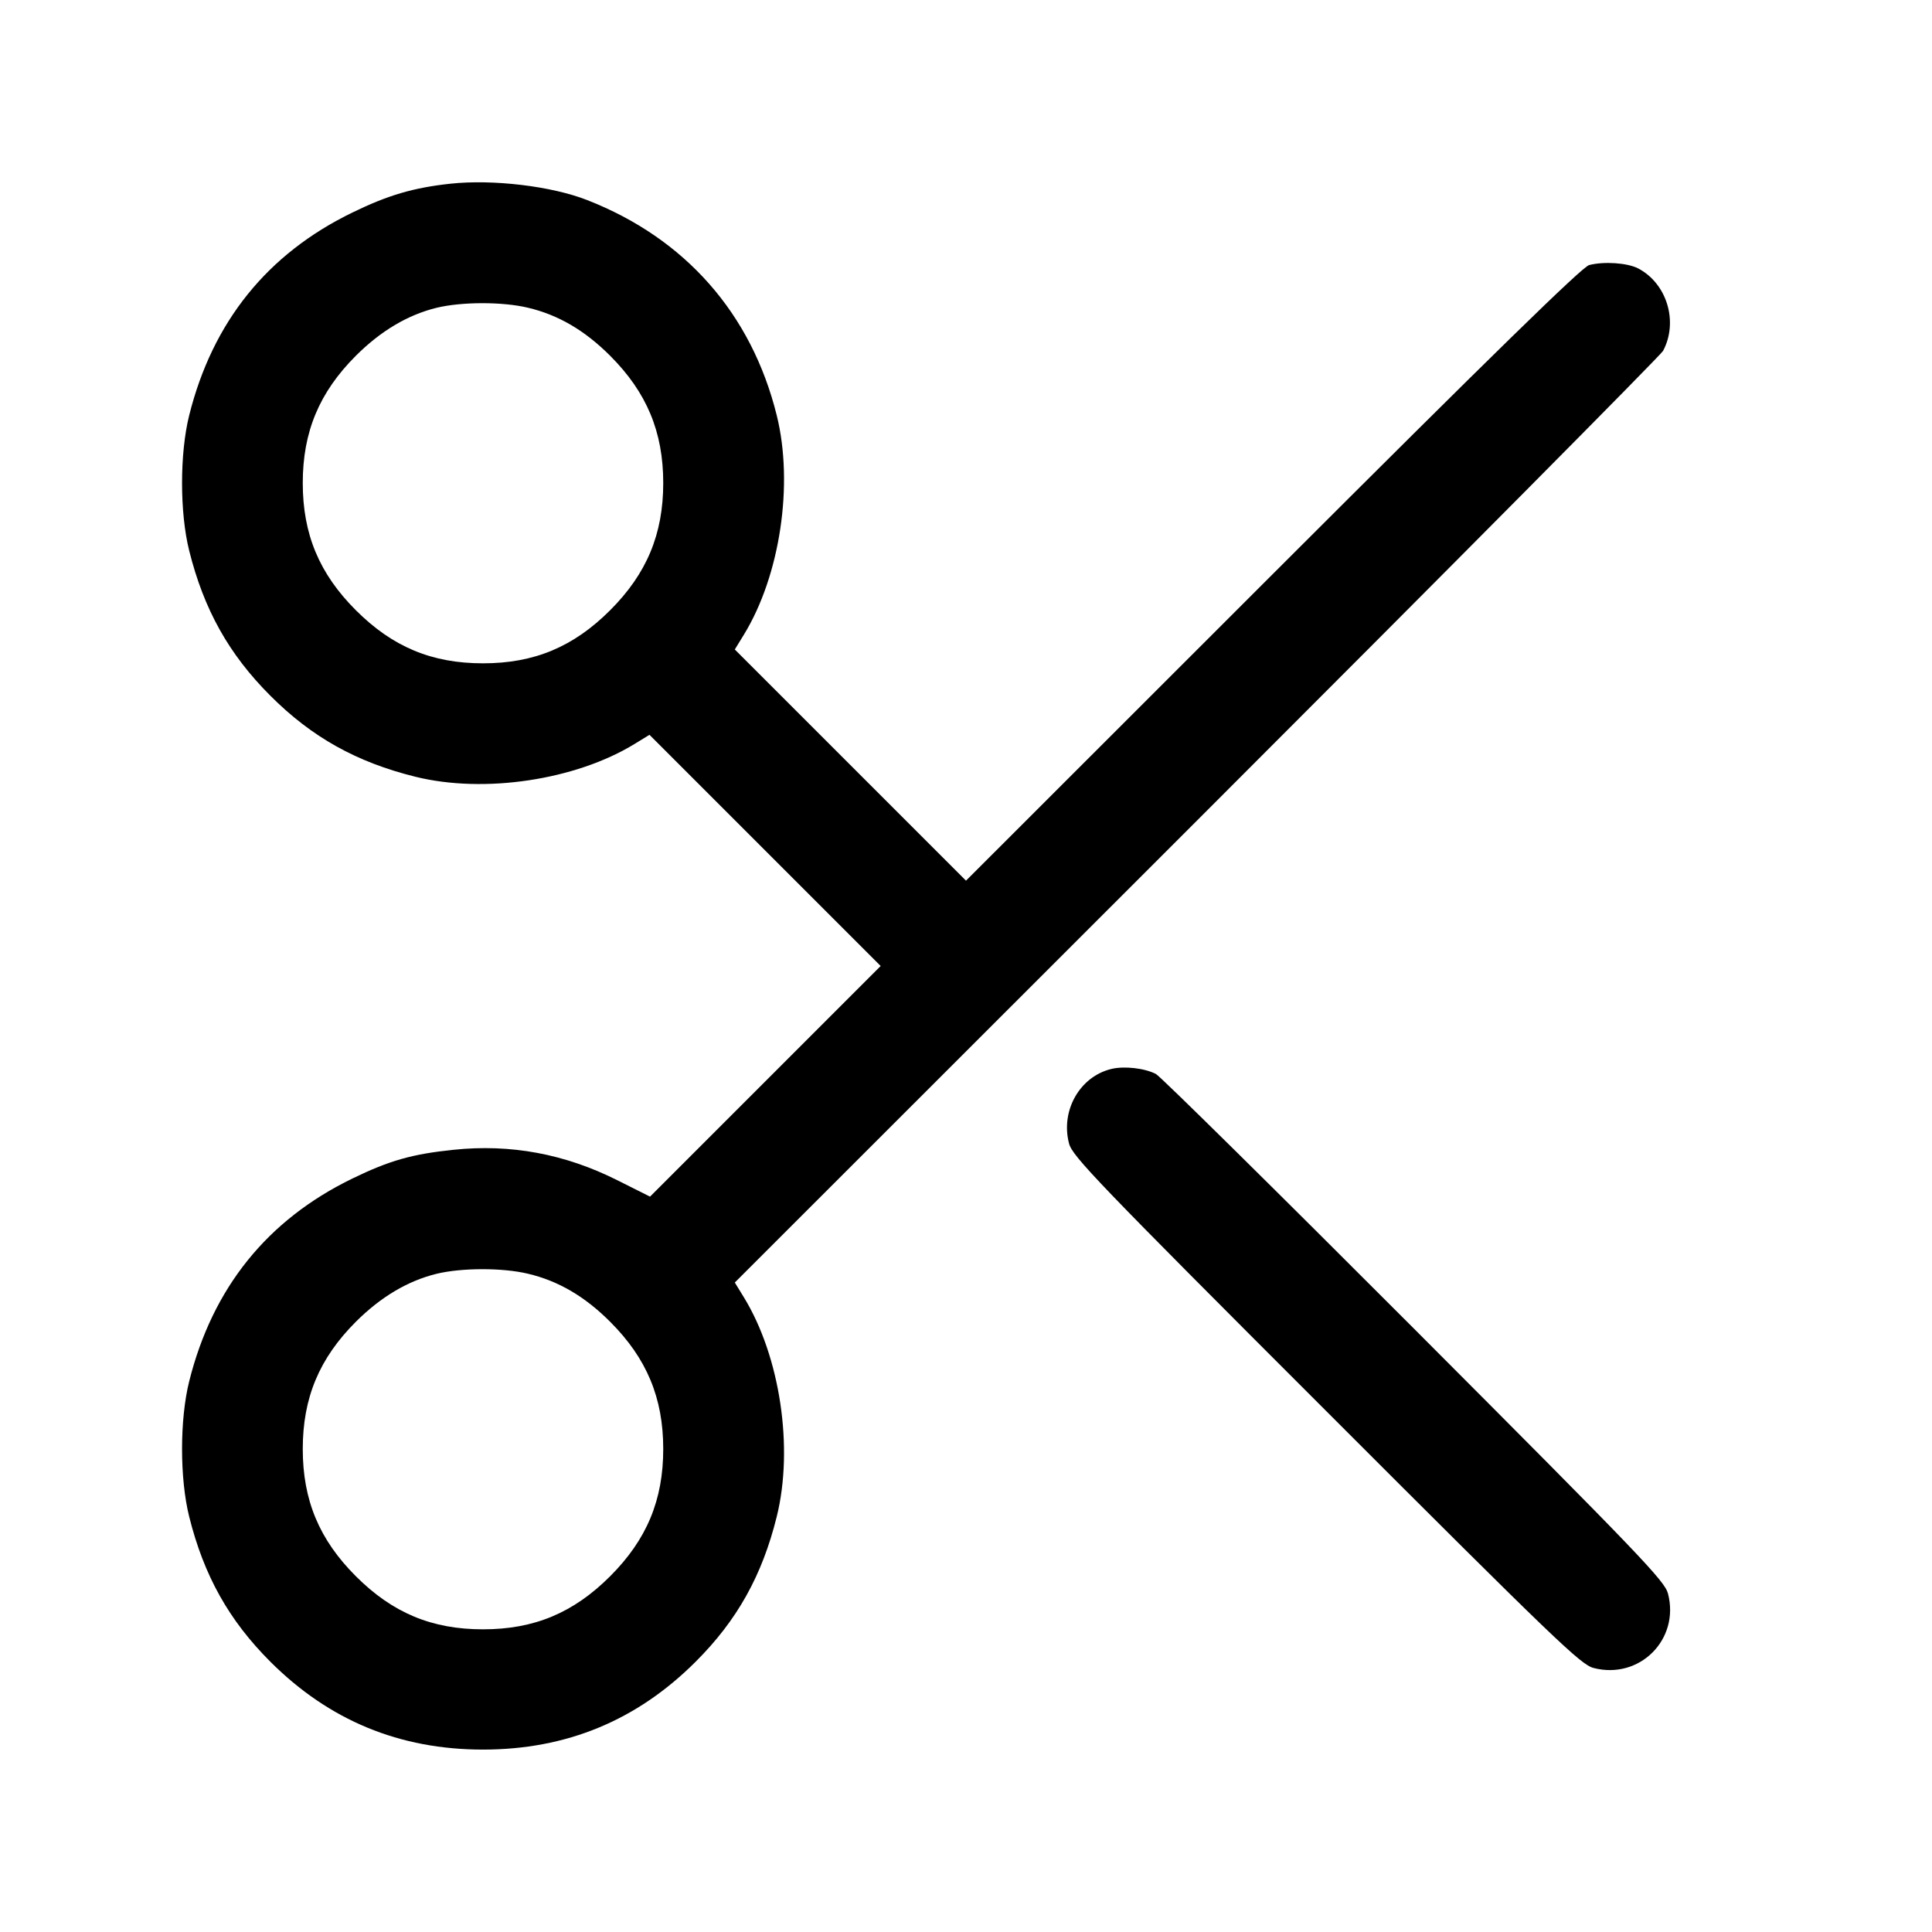
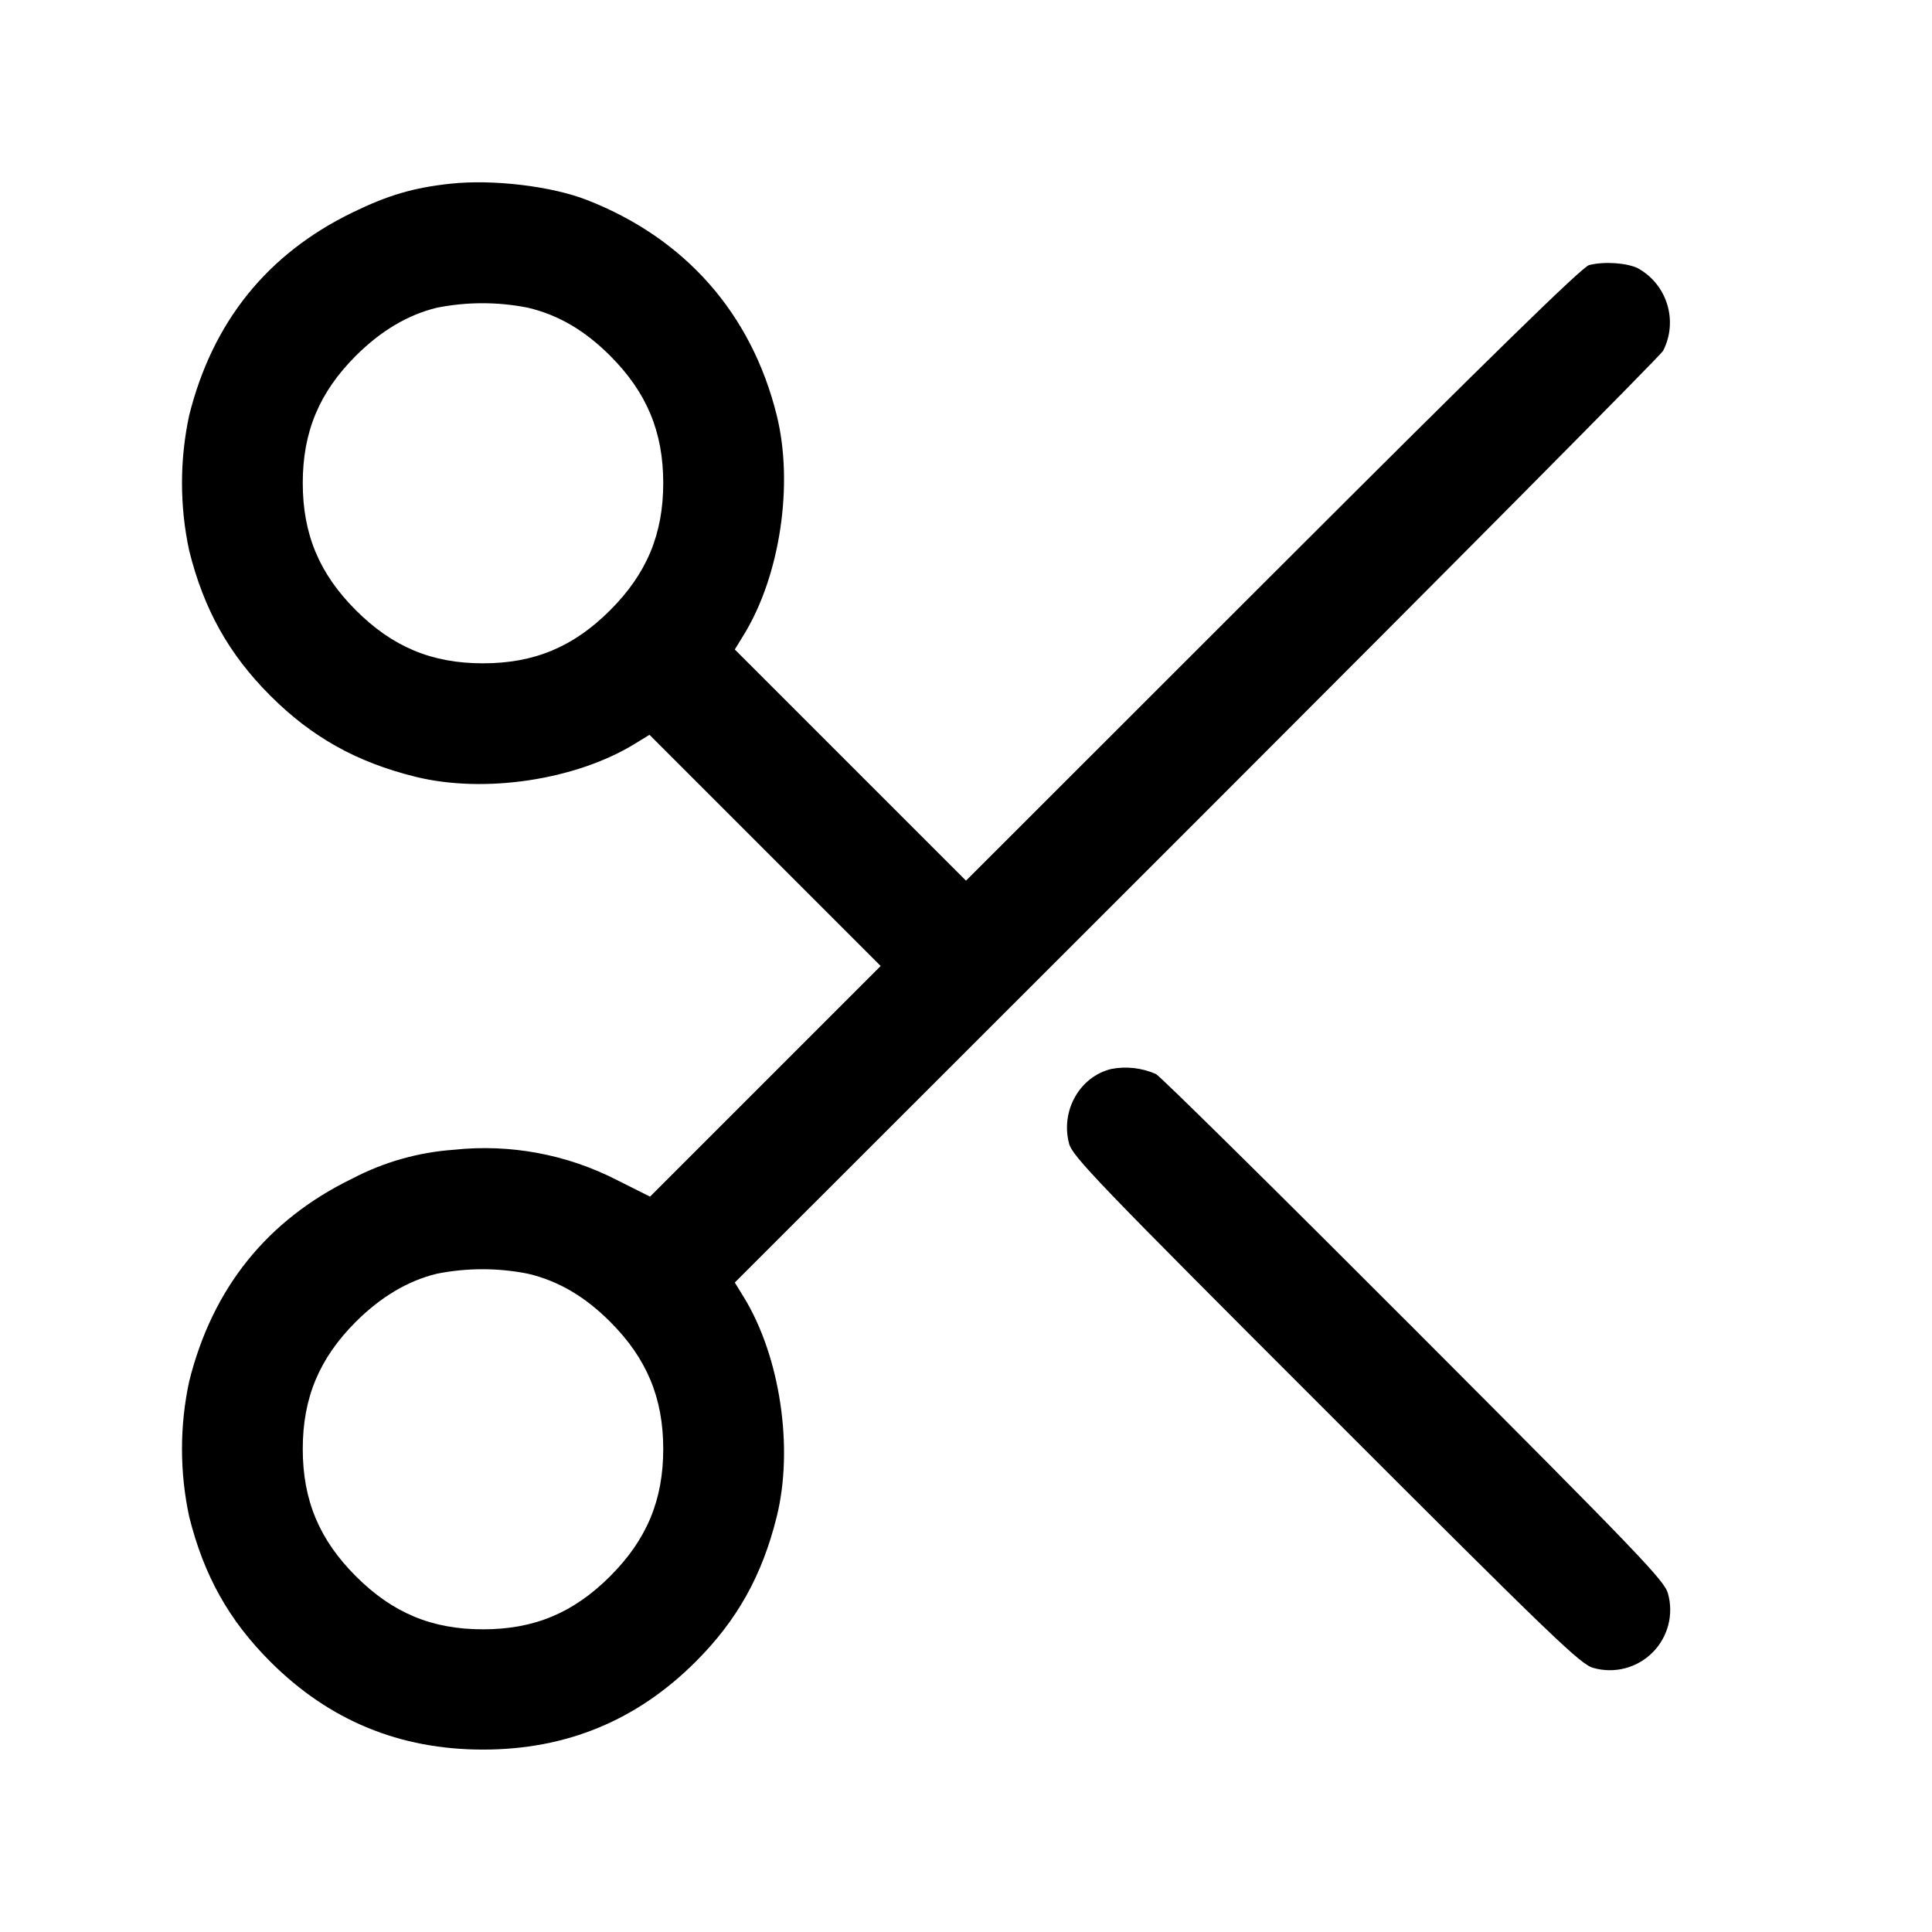
- <svg xmlns="http://www.w3.org/2000/svg" fill="none" viewBox="0 0 24 24">
-   <path d="M5.595 2.282 C 5.135 2.332,4.822 2.424,4.380 2.639 C 3.320 3.153,2.640 3.999,2.350 5.160 C 2.232 5.634,2.232 6.366,2.350 6.840 C 2.533 7.573,2.843 8.127,3.358 8.642 C 3.873 9.158,4.429 9.468,5.160 9.649 C 6.015 9.861,7.149 9.691,7.884 9.241 L 8.068 9.128 9.504 10.564 L 10.940 12.000 9.507 13.433 L 8.075 14.865 7.664 14.659 C 7.014 14.334,6.344 14.209,5.635 14.283 C 5.121 14.336,4.839 14.416,4.380 14.639 C 3.320 15.153,2.640 15.999,2.350 17.160 C 2.232 17.634,2.232 18.366,2.350 18.840 C 2.533 19.573,2.843 20.127,3.358 20.642 C 4.088 21.372,4.964 21.734,6.000 21.734 C 7.036 21.734,7.912 21.372,8.642 20.642 C 9.158 20.127,9.468 19.571,9.649 18.840 C 9.861 17.985,9.691 16.851,9.241 16.116 L 9.128 15.932 14.867 10.196 C 18.023 7.041,20.629 4.414,20.659 4.359 C 20.852 3.997,20.707 3.520,20.349 3.334 C 20.215 3.265,19.925 3.245,19.740 3.293 C 19.654 3.316,18.555 4.389,15.810 7.132 L 12.000 10.940 10.564 9.504 L 9.128 8.068 9.241 7.884 C 9.691 7.149,9.861 6.015,9.649 5.160 C 9.336 3.896,8.512 2.961,7.293 2.485 C 6.852 2.312,6.122 2.225,5.595 2.282 M6.556 3.822 C 6.934 3.911,7.263 4.103,7.580 4.420 C 8.034 4.874,8.239 5.365,8.239 6.000 C 8.239 6.635,8.034 7.126,7.580 7.580 C 7.124 8.036,6.636 8.240,6.000 8.240 C 5.364 8.240,4.876 8.036,4.420 7.580 C 3.966 7.126,3.761 6.635,3.761 6.000 C 3.761 5.365,3.966 4.874,4.420 4.420 C 4.730 4.110,5.066 3.911,5.425 3.823 C 5.737 3.748,6.240 3.747,6.556 3.822 M13.805 13.279 C 13.413 13.374,13.173 13.797,13.280 14.205 C 13.321 14.363,13.624 14.679,16.473 17.527 C 19.321 20.376,19.637 20.679,19.795 20.720 C 20.366 20.869,20.870 20.366,20.720 19.795 C 20.678 19.637,20.375 19.321,17.567 16.507 C 15.858 14.795,14.415 13.371,14.360 13.342 C 14.221 13.269,13.966 13.240,13.805 13.279 M6.556 15.822 C 6.934 15.911,7.263 16.103,7.580 16.420 C 8.034 16.874,8.239 17.365,8.239 18.000 C 8.239 18.635,8.034 19.126,7.580 19.580 C 7.124 20.036,6.636 20.240,6.000 20.240 C 5.364 20.240,4.876 20.036,4.420 19.580 C 3.966 19.126,3.761 18.635,3.761 18.000 C 3.761 17.365,3.966 16.874,4.420 16.420 C 4.730 16.110,5.066 15.911,5.425 15.823 C 5.737 15.748,6.240 15.747,6.556 15.822 " stroke="none" fill-rule="evenodd" fill="currentColor" />
+ <svg xmlns="http://www.w3.org/2000/svg" viewBox="0 0 24 24">
+   <path d="M5.595 2.282c-.46.05-.773.142-1.215.357-1.06.514-1.74 1.36-2.03 2.521a4 4 0 0 0 0 1.68c.183.733.493 1.287 1.008 1.802s1.071.826 1.802 1.007c.855.212 1.989.042 2.724-.408l.184-.113 1.436 1.436L10.94 12l-1.433 1.433-1.432 1.432-.411-.206a3.6 3.6 0 0 0-2.029-.376 3.2 3.2 0 0 0-1.255.356c-1.06.514-1.74 1.36-2.03 2.521a4 4 0 0 0 0 1.68c.183.733.493 1.287 1.008 1.802.73.73 1.606 1.092 2.642 1.092s1.912-.362 2.642-1.092c.516-.515.826-1.071 1.007-1.802.212-.855.042-1.989-.408-2.724l-.113-.184 5.739-5.736c3.156-3.155 5.762-5.782 5.792-5.837a.77.77 0 0 0-.31-1.025c-.134-.069-.424-.089-.609-.041-.086.023-1.185 1.096-3.93 3.839L12 10.94l-1.436-1.436-1.436-1.436.113-.184c.45-.735.62-1.869.408-2.724-.313-1.264-1.137-2.199-2.356-2.675-.441-.173-1.171-.26-1.698-.203m.961 1.54c.378.089.707.281 1.024.598.454.454.659.945.659 1.58s-.205 1.126-.659 1.58c-.456.456-.944.66-1.58.66s-1.124-.204-1.58-.66c-.454-.454-.659-.945-.659-1.58s.205-1.126.659-1.58q.466-.465 1.005-.597a2.9 2.9 0 0 1 1.131-.001m7.249 9.457c-.392.095-.632.518-.525.926.041.158.344.474 3.193 3.322 2.848 2.849 3.164 3.152 3.322 3.193a.75.75 0 0 0 .925-.925c-.042-.158-.345-.474-3.153-3.288-1.709-1.712-3.152-3.136-3.207-3.165a.94.94 0 0 0-.555-.063m-7.249 2.543c.378.089.707.281 1.024.598.454.454.659.945.659 1.58s-.205 1.126-.659 1.58c-.456.456-.944.66-1.58.66s-1.124-.204-1.58-.66c-.454-.454-.659-.945-.659-1.58s.205-1.126.659-1.58q.466-.465 1.005-.597a2.9 2.9 0 0 1 1.131-.001" fill-rule="evenodd" />
</svg>
